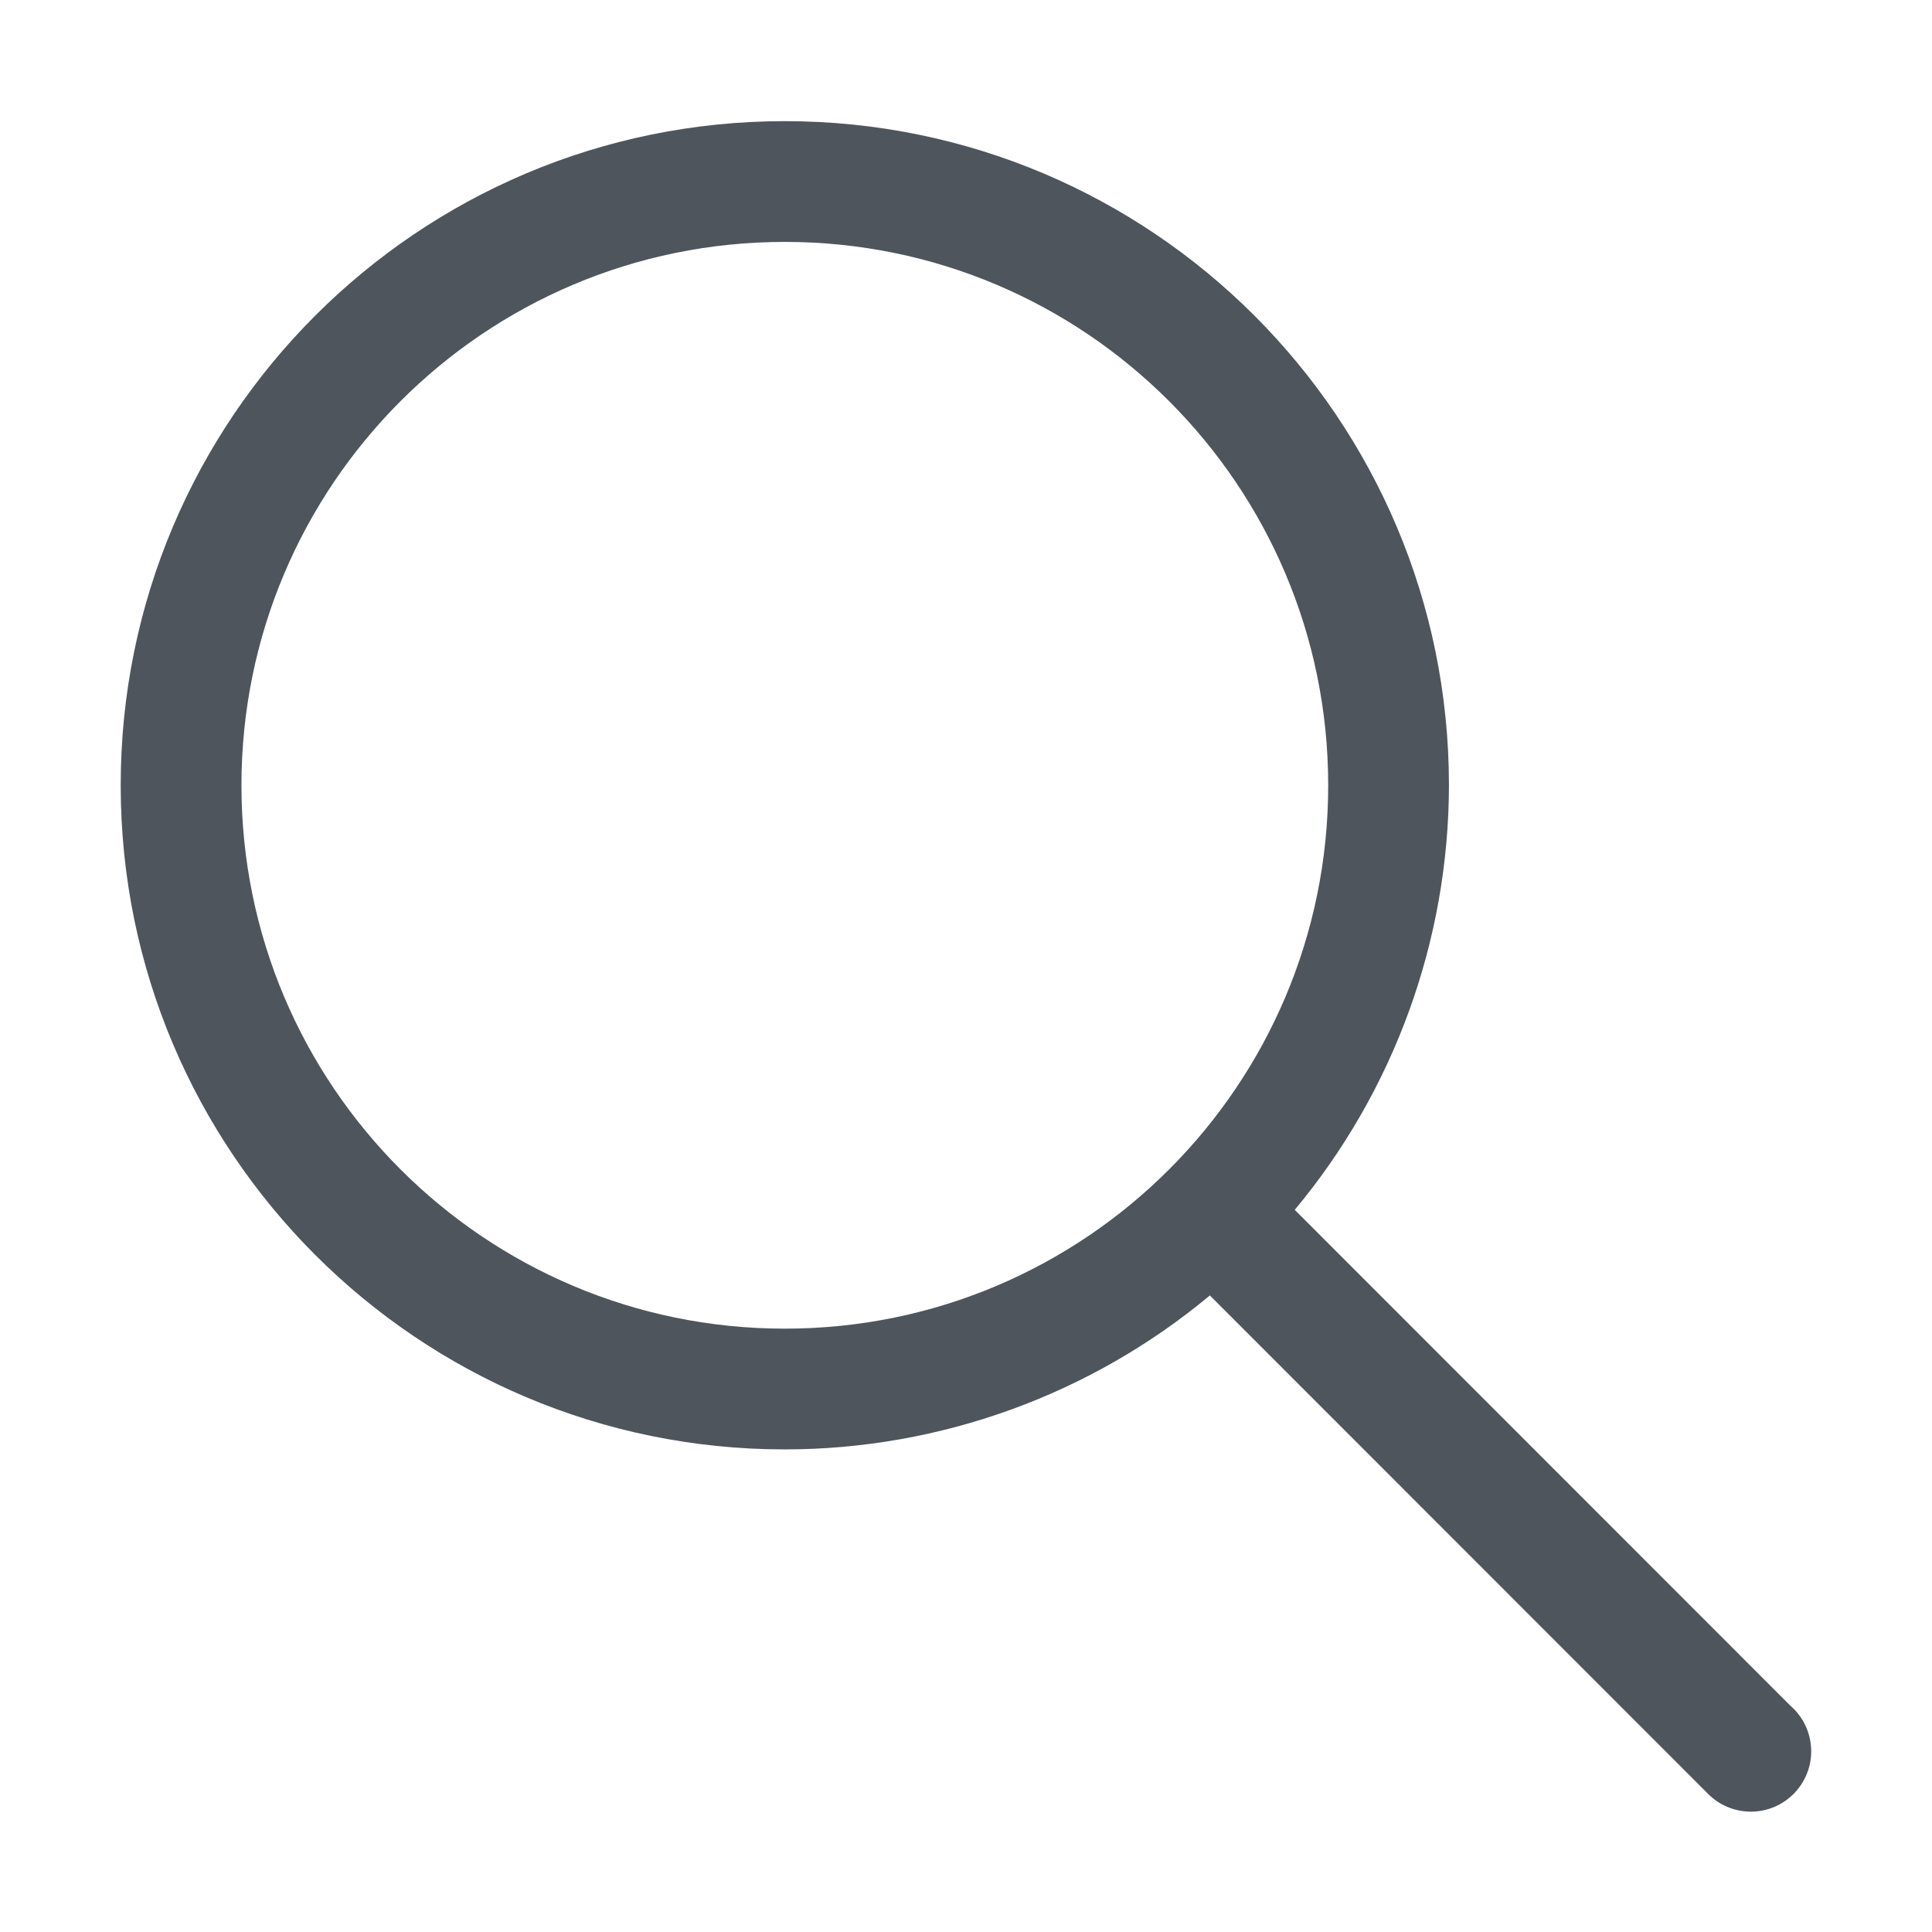
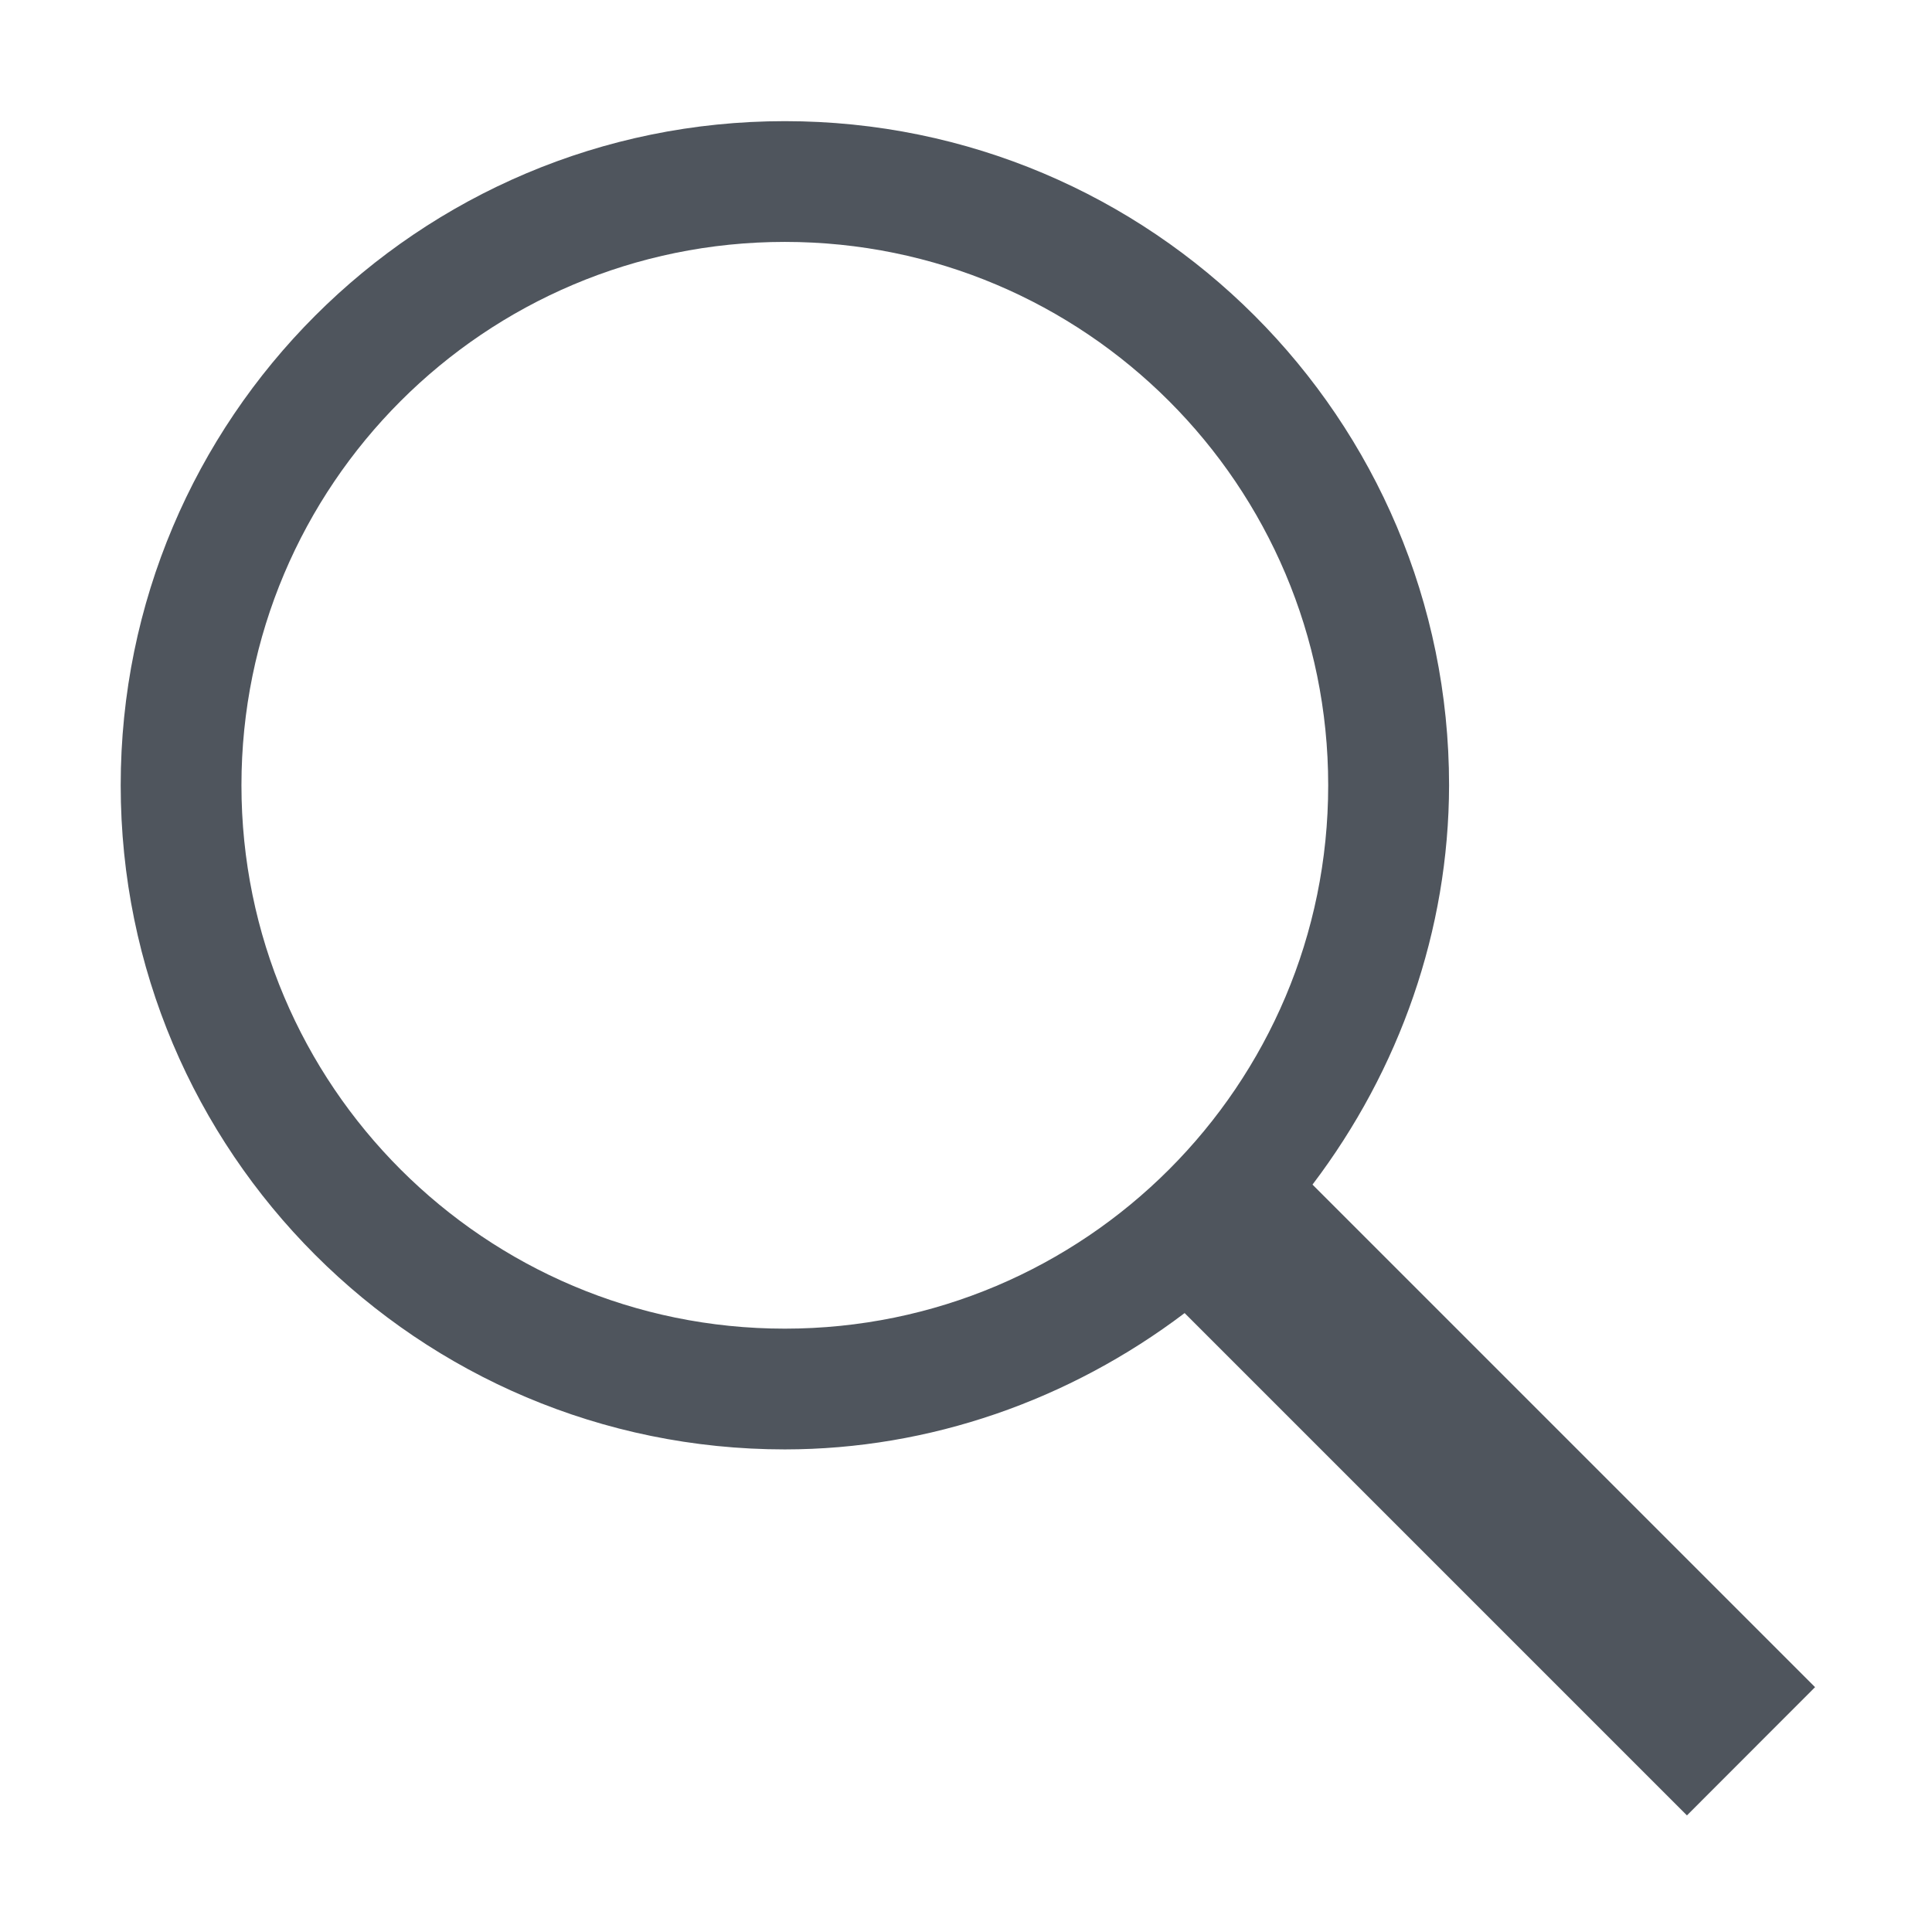
<svg xmlns="http://www.w3.org/2000/svg" xmlns:ns1="http://www.openswatchbook.org/uri/2009/osb" height="16" id="svg7384" style="enable-background:new" version="1.1" width="16">
  <defs id="defs7386">
    <linearGradient id="linearGradient6882" ns1:paint="solid">
      <stop id="stop6884" offset="0" style="stop-color:#555555;stop-opacity:1;" />
    </linearGradient>
    <linearGradient id="linearGradient5606" ns1:paint="solid">
      <stop id="stop5608" offset="0" style="stop-color:#000000;stop-opacity:1;" />
    </linearGradient>
    <filter id="filter7554" style="color-interpolation-filters:sRGB">
      <feBlend id="feBlend7556" in2="BackgroundImage" mode="darken" />
    </filter>
  </defs>
  <g id="layer9" style="display:inline" transform="translate(-517.0004,-24.99664)" />
  <g id="layer10" style="display:inline;filter:url(#filter7554)" transform="translate(-517.0004,-24.99664)" />
  <g id="layer1" style="display:inline" transform="translate(-276.0002,-641.9966)" />
  <g id="layer14" style="display:inline" transform="translate(-517.0004,-24.99664)" />
  <g id="layer15" style="display:inline" transform="translate(-517.0004,-24.99664)" />
  <g id="g71291" style="display:inline" transform="translate(-517.0004,-24.99664)" />
  <g id="layer2" style="display:inline" transform="translate(-276.0002,-491.9966)" />
  <g id="layer12" style="display:inline" transform="translate(-517.0004,-24.99664)">
-     <path d="m 523.5,26 c -3.038,0 -5.5,2.462 -5.5,5.5 0,3.038 2.462,5.5 5.5,5.5 1.286,-5.2e-4 2.532,-0.452 3.52,-1.275 l 4.121,4.123 a 0.5,0.5 0 0 0 0.004,0.004 0.5,0.5 0 0 0 0.355,0.148 0.5,0.5 0 0 0 0.5,-0.5 0.5,0.5 0 0 0 -0.148,-0.355 l -0.029,-0.027 -4.1,-4.102 c 0.823,-0.987 1.275,-2.231 1.277,-3.516 0,-3.038 -2.462,-5.5 -5.5,-5.5 z m 0,1 c 2.485,0 4.5,2.015 4.5,4.5 0,2.485 -2.015,4.5 -4.5,4.5 -2.485,0 -4.5,-2.015 -4.5,-4.5 0,-2.485 2.015,-4.5 4.5,-4.5 z" id="path7724" style="opacity:1;fill:#4f555d;fill-opacity:1;stroke:none;stroke-width:1;stroke-linecap:round;stroke-linejoin:miter;stroke-miterlimit:4;stroke-dasharray:none;stroke-dashoffset:0;stroke-opacity:1" />
+     <path d="m 523.5,26 c -3.038,0 -5.5,2.462 -5.5,5.5 0,3.038 2.462,5.5 5.5,5.5 1.2,-4.9e-4 2.357,-0.407 3.311,-1.129 l 4.16,4.16 1.061,-1.062 -4.162,-4.162 c 0.722,-0.952 1.129,-2.107 1.131,-3.307 0,-3.038 -2.462,-5.5 -5.5,-5.5 z m 0,1 c 2.485,0 4.5,2.015 4.5,4.5 0,2.485 -2.015,4.5 -4.5,4.5 -2.485,0 -4.5,-2.015 -4.5,-4.5 0,-2.485 2.015,-4.5 4.5,-4.5 z" id="path7724" style="opacity:1;fill:#4f555d;fill-opacity:1;stroke:none;stroke-width:1;stroke-linecap:round;stroke-linejoin:miter;stroke-miterlimit:4;stroke-dasharray:none;stroke-dashoffset:0;stroke-opacity:1" />
  </g>
  <g id="layer3" transform="translate(-276.0002,-751.9966)" />
</svg>
